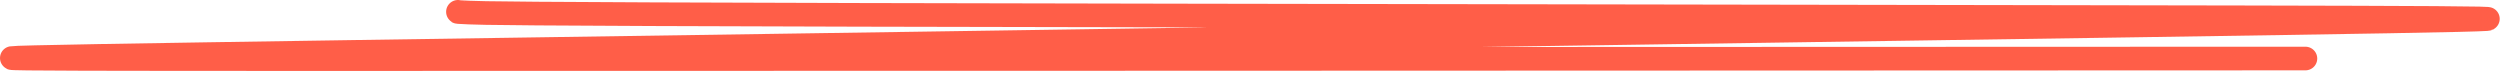
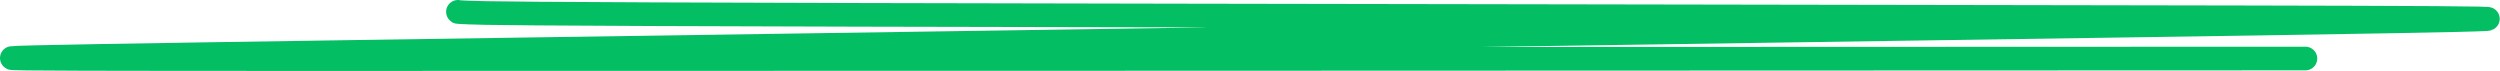
<svg xmlns="http://www.w3.org/2000/svg" width="423" height="12" viewBox="0 0 423 12" fill="none">
-   <path d="M77.483 2C77.391 2.021 77.298 2.042 79.424 2.128C81.549 2.214 85.896 2.366 145.763 2.514C205.631 2.662 320.888 2.803 379.54 2.93C438.193 3.056 436.747 3.165 361.236 4.309C285.724 5.453 136.191 7.629 59.795 8.78C-16.602 9.932 -15.329 9.994 52.002 10C119.333 10.006 252.685 9.955 390.077 9.902" stroke="#FF5E48" stroke-width="4" stroke-linecap="round" />
+   <path d="M77.483 2C77.391 2.021 77.298 2.042 79.424 2.128C81.549 2.214 85.896 2.366 145.763 2.514C205.631 2.662 320.888 2.803 379.54 2.93C438.193 3.056 436.747 3.165 361.236 4.309C285.724 5.453 136.191 7.629 59.795 8.78C-16.602 9.932 -15.329 9.994 52.002 10C119.333 10.006 252.685 9.955 390.077 9.902" stroke="#03BE63" stroke-width="4" stroke-linecap="round" />
</svg>
